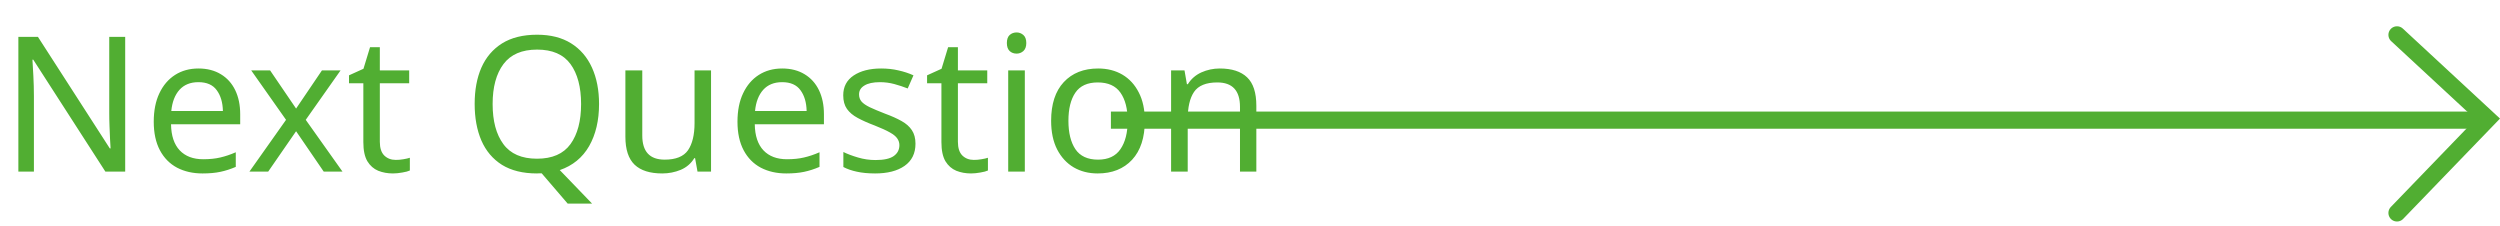
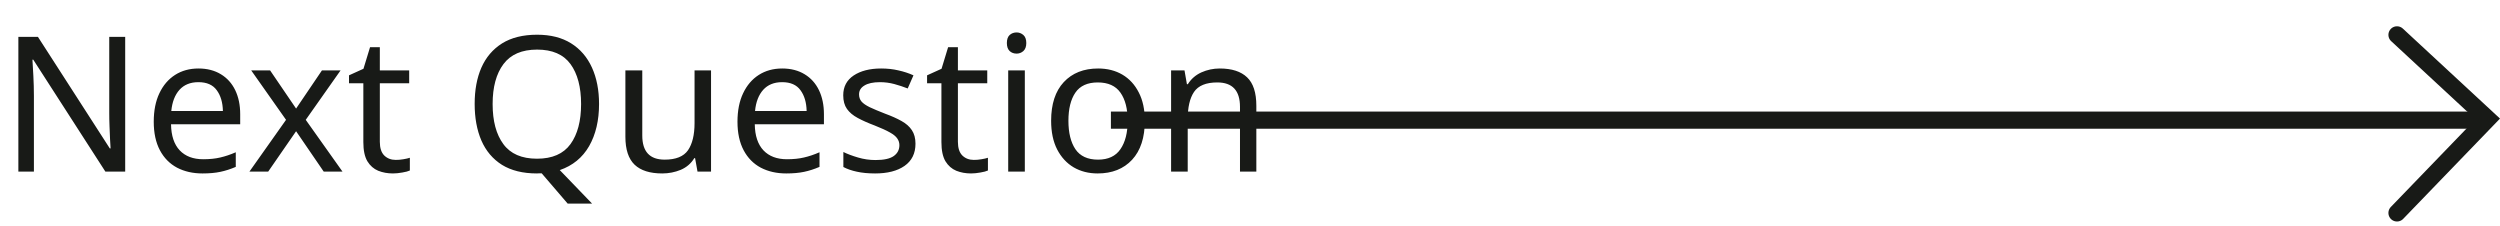
<svg xmlns="http://www.w3.org/2000/svg" width="291.428" height="26.236" viewBox="0 0 291.428 26.236">
  <g id="next_mb" transform="translate(0 3)">
-     <text id="Next_Question" data-name="Next Question" transform="translate(0 17)" fill="#51ae32" font-size="22" font-family="Screwfix-Regular, Screwfix" text-decoration="underline">
+     <text id="Next_Question" data-name="Next Question" transform="translate(0 17)" fill="#181a17" font-size="22" font-family="Screwfix-Regular, Screwfix" text-decoration="underline">
      <tspan x="0" y="0">Next Question</tspan>
    </text>
    <g id="Group_57" data-name="Group 57" transform="translate(-148.127 -682.605)">
-       <path id="Path_1" data-name="Path 1" d="M0,0,10.579,9.8,0,20.759" transform="translate(427.547 683.668)" fill="none" stroke="#51ae32" stroke-linecap="round" stroke-width="2" />
-       <line id="Line_7" data-name="Line 7" x1="159.818" transform="translate(277.626 693.611)" fill="none" stroke="#51ae32" stroke-width="2" />
+       <path id="Path_1" data-name="Path 1" d="M0,0,10.579,9.8,0,20.759" transform="translate(427.547 683.668)" fill="none" stroke="#181a17" stroke-linecap="round" stroke-width="2" />
+       <line id="Line_7" data-name="Line 7" x1="159.818" transform="translate(277.626 693.611)" fill="none" stroke="#181a17" stroke-width="2" />
    </g>
  </g>
</svg>
